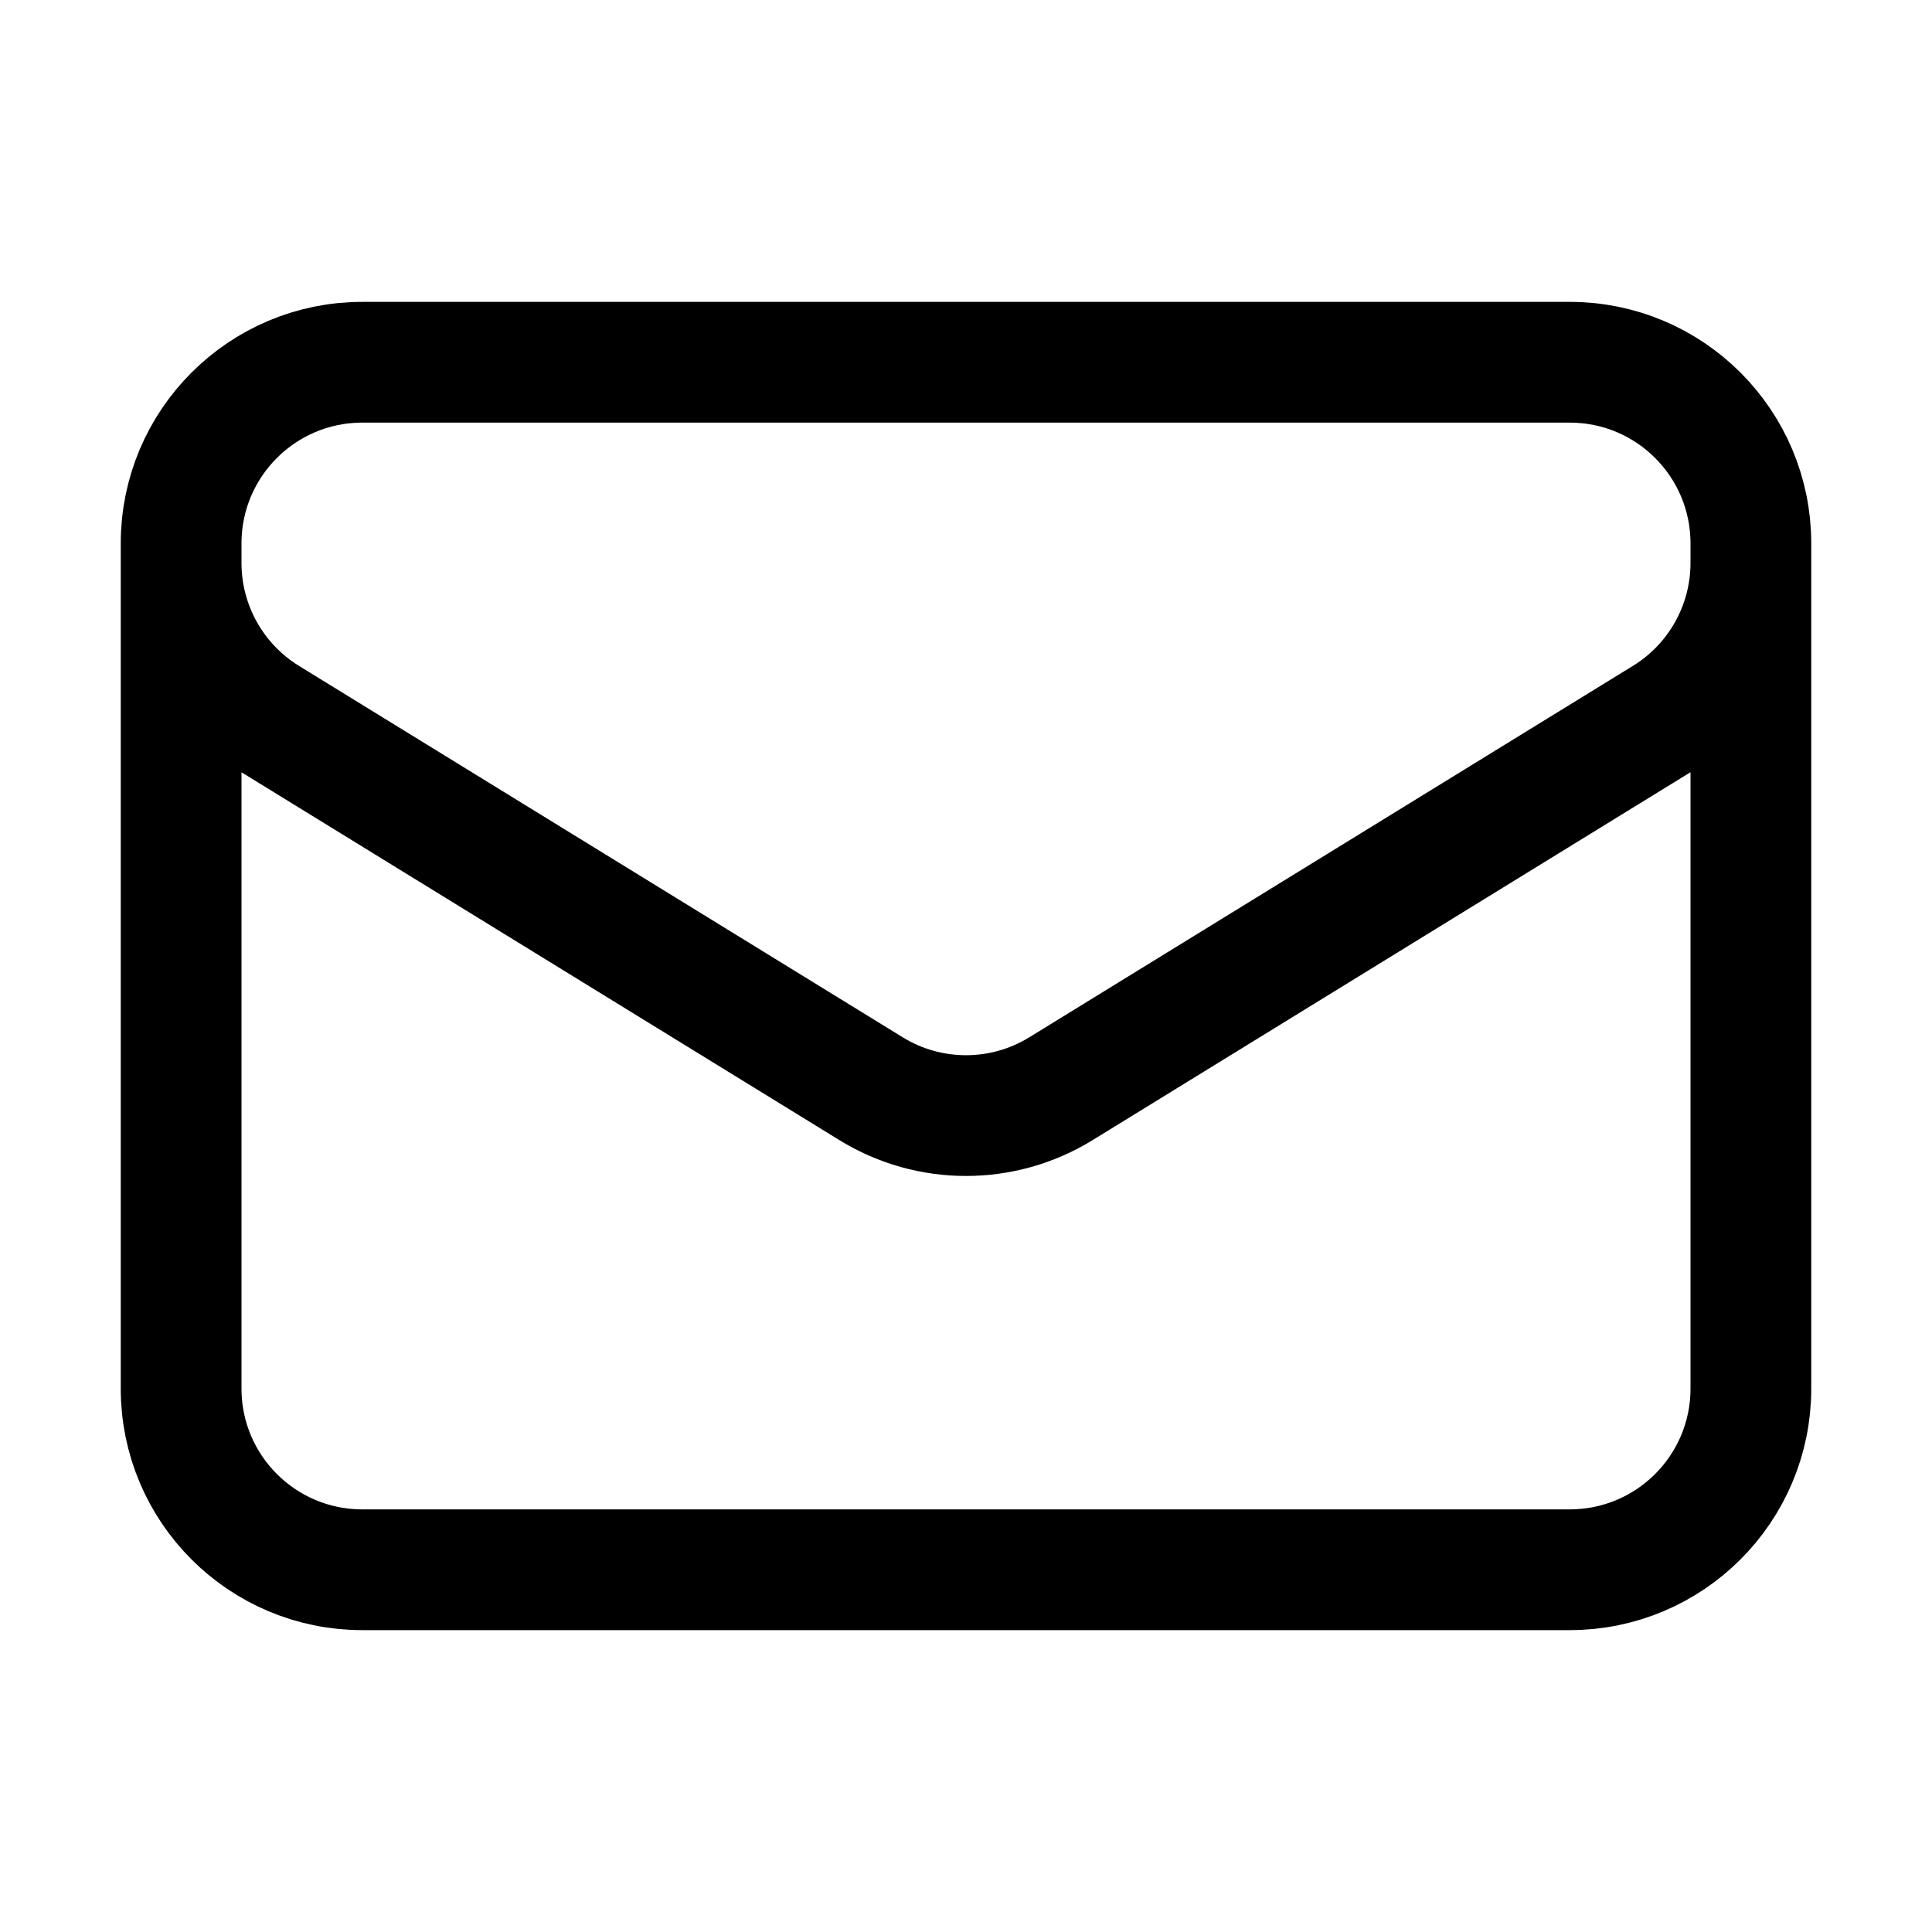
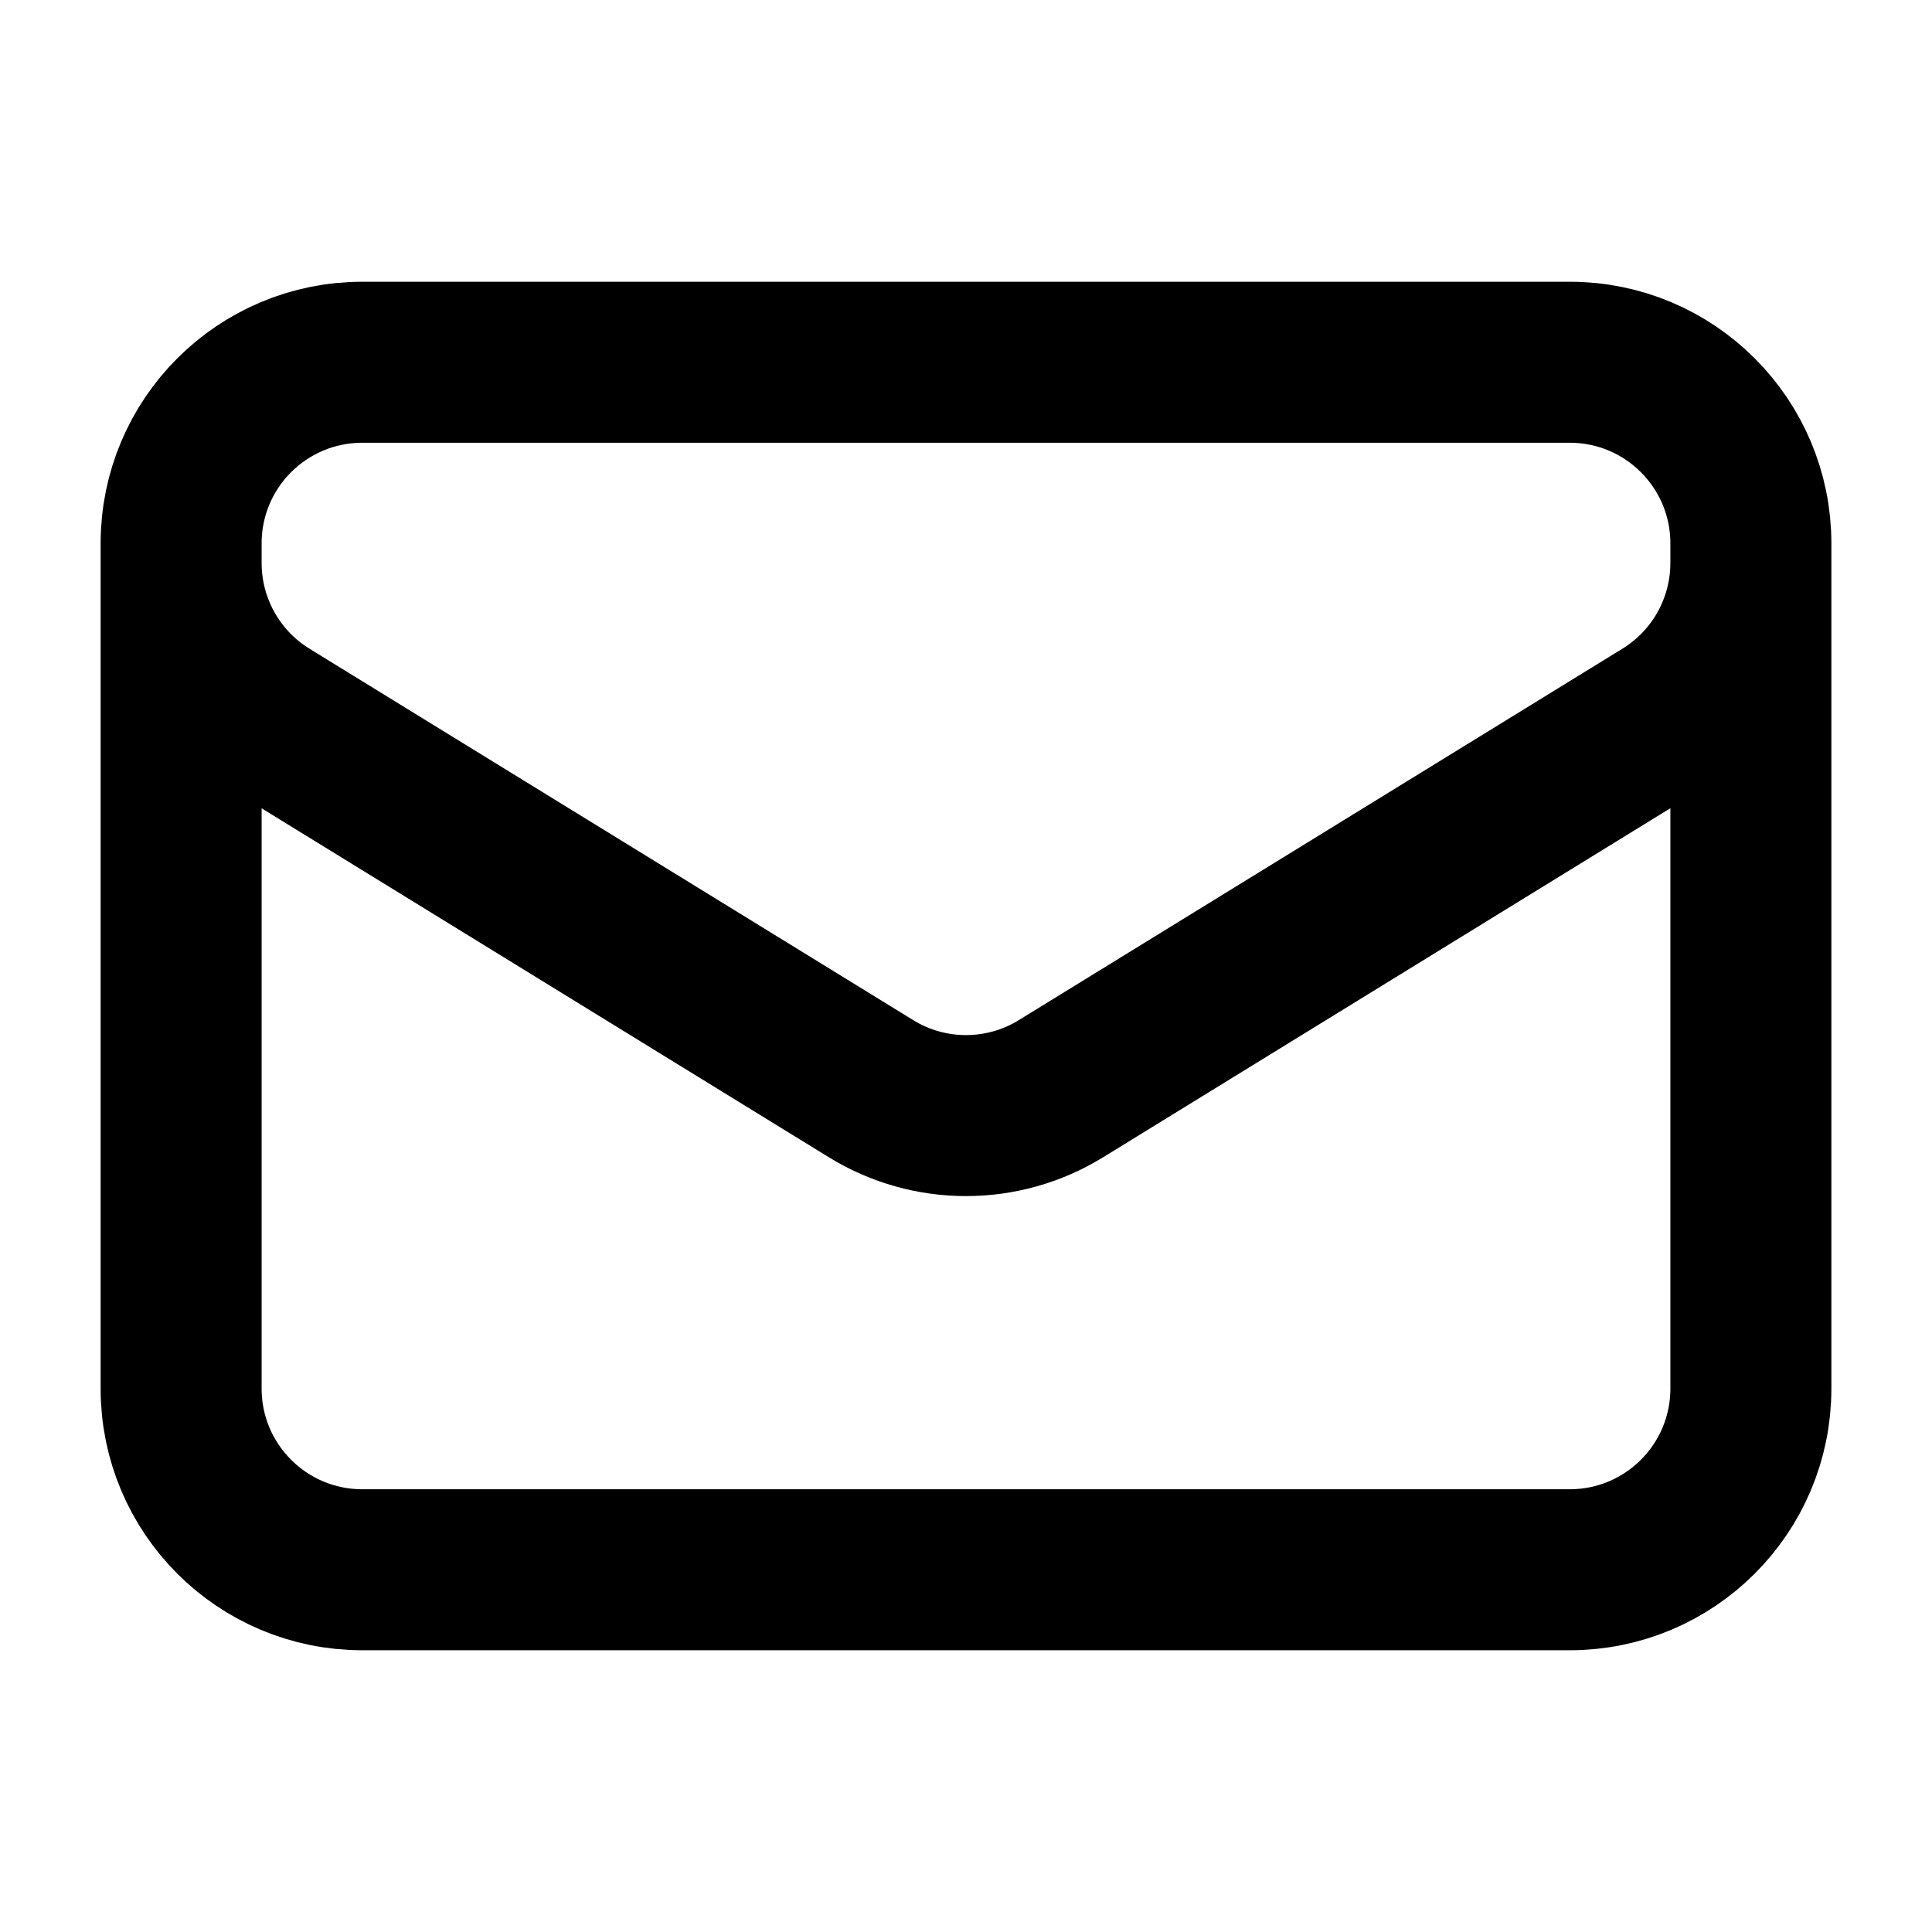
- <svg xmlns="http://www.w3.org/2000/svg" fill="none" viewBox="0 0 24 24" stroke-width="1.5" stroke="currentColor" class="w-6 h-6">
+ <svg xmlns="http://www.w3.org/2000/svg" fill="none" viewBox="0 0 24 24" stroke-width="2" stroke="currentColor" class="w-6 h-6">
  <path stroke-linecap="round" stroke-linejoin="round" d="M21.75 6.75v10.5a2.25 2.25 0 0 1-2.25 2.25h-15a2.25 2.25 0 0 1-2.25-2.25V6.75m19.5 0A2.25 2.25 0 0 0 19.5 4.5h-15a2.25 2.25 0 0 0-2.25 2.25m19.5 0v.243a2.25 2.25 0 0 1-1.07 1.916l-7.5 4.615a2.25 2.25 0 0 1-2.36 0L3.32 8.91a2.25 2.25 0 0 1-1.07-1.916V6.75" />
</svg>
